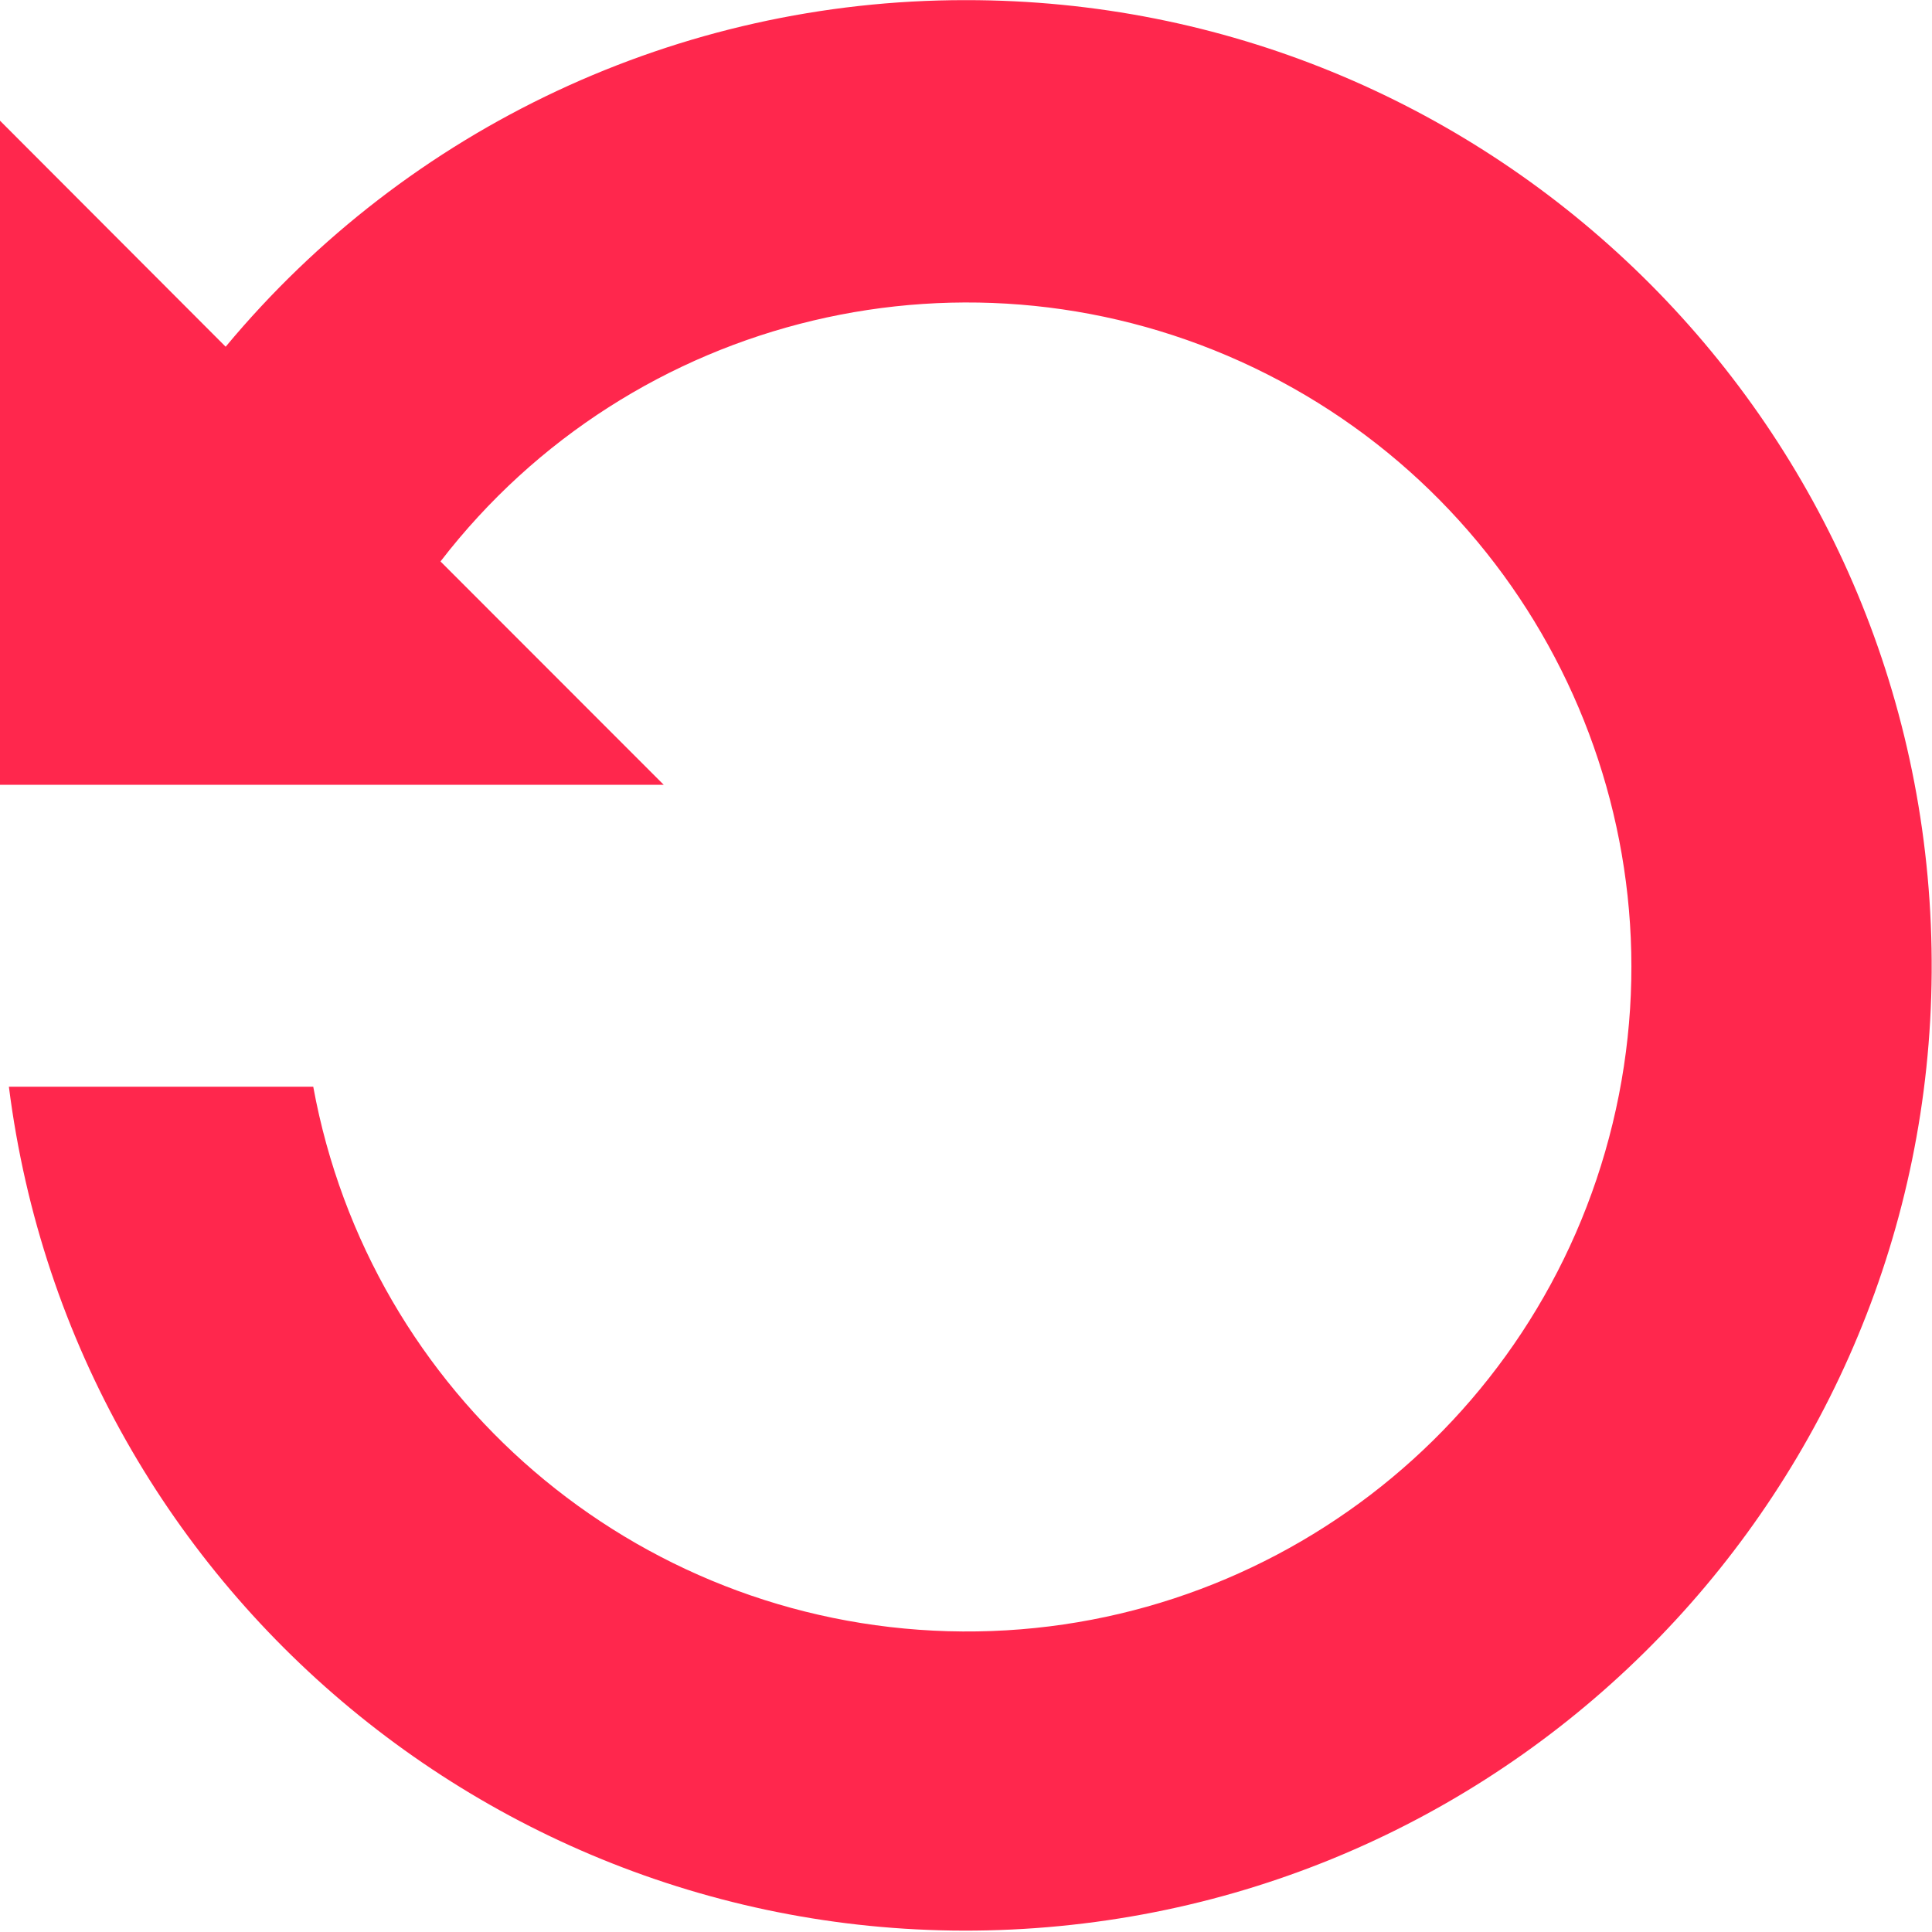
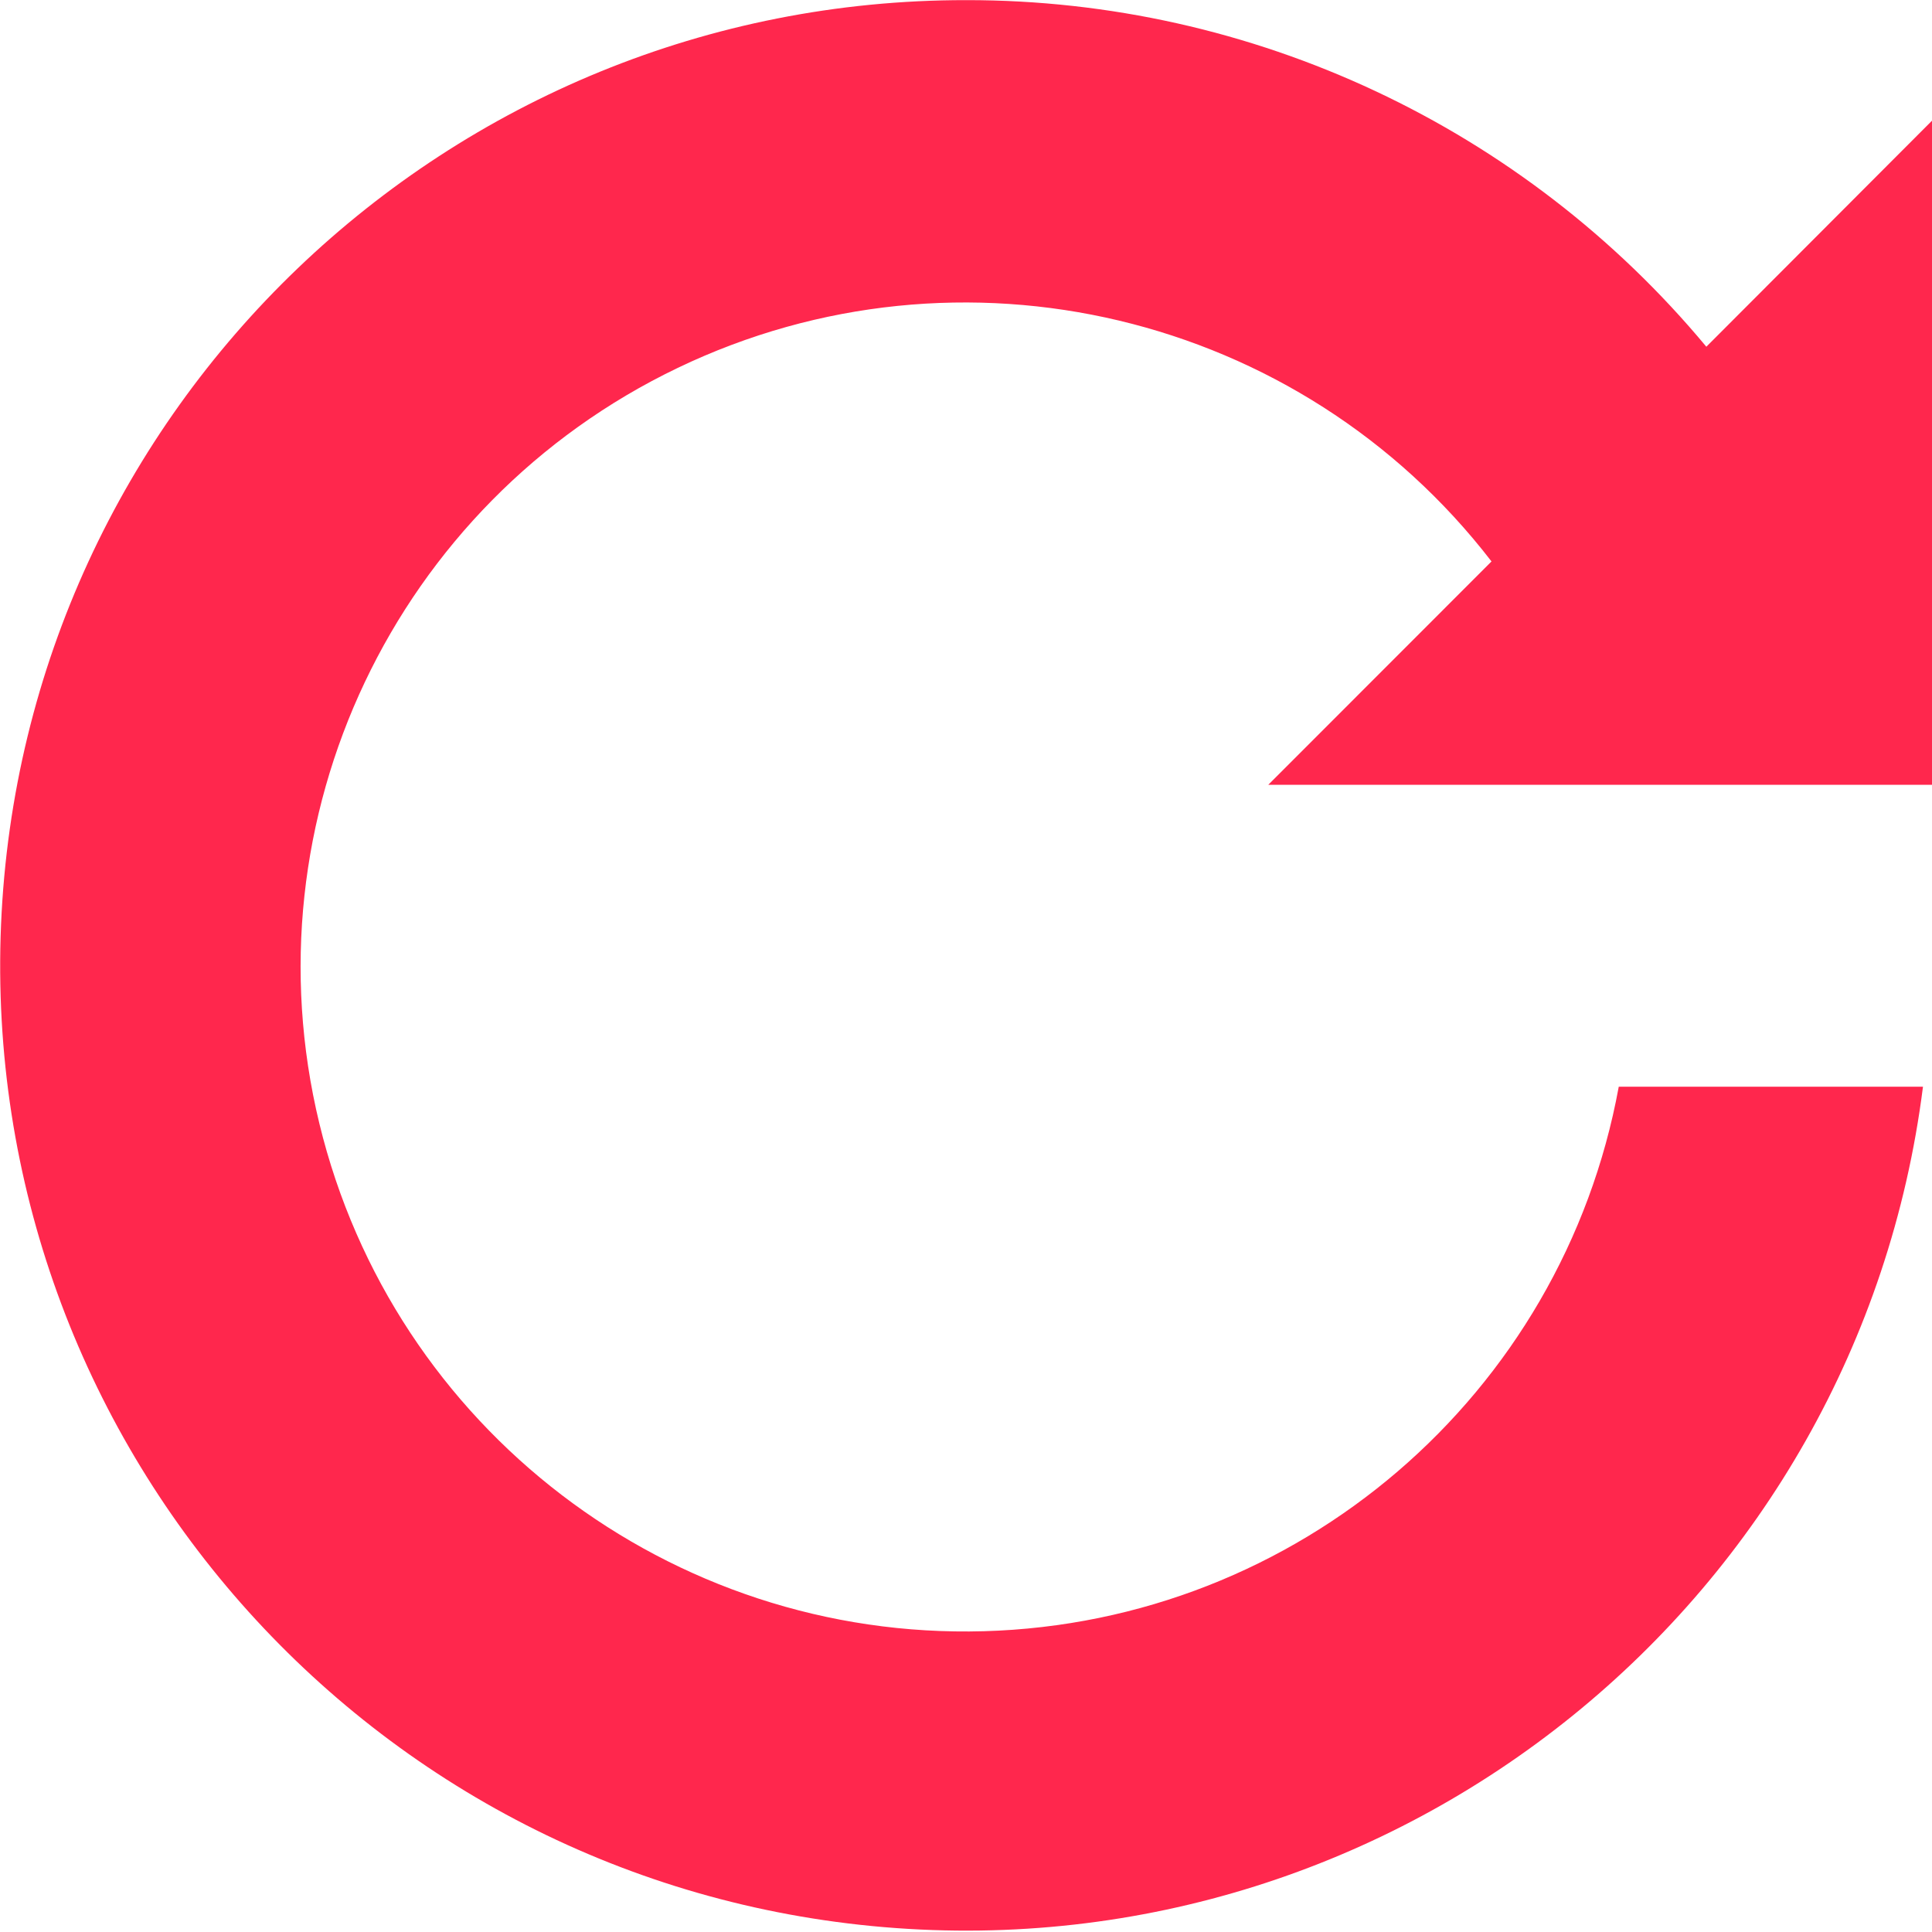
<svg xmlns="http://www.w3.org/2000/svg" width="15" height="15" viewBox="0 0 15 15">
-   <g id="noun-reload-1015786" transform="translate(-81.2 -11.199)">
-     <path id="Path_15" data-name="Path 15" d="M88.695,11.2a7.465,7.465,0,0,0-5.743,2.691L81.2,12.136v5.156h5.153L84.62,15.558a5.159,5.159,0,1,1-.988,4.078H81.269A7.494,7.494,0,1,0,88.7,11.2Z" transform="translate(0 0)" fill="#ff274d" />
+   <g id="noun-reload-1015786" transform="translate(0 0)">
+     <path id="Path_15" data-name="Path 15" d="M88.705,11.2a7.465,7.465,0,0,1,5.743,2.691L96.2,12.136v5.156H91.047l1.733-1.734a5.159,5.159,0,1,0,.988,4.078h2.362A7.494,7.494,0,1,1,88.7,11.2Z" transform="translate(-81.2 -11.199)" fill="#ff274d" />
  </g>
</svg>
